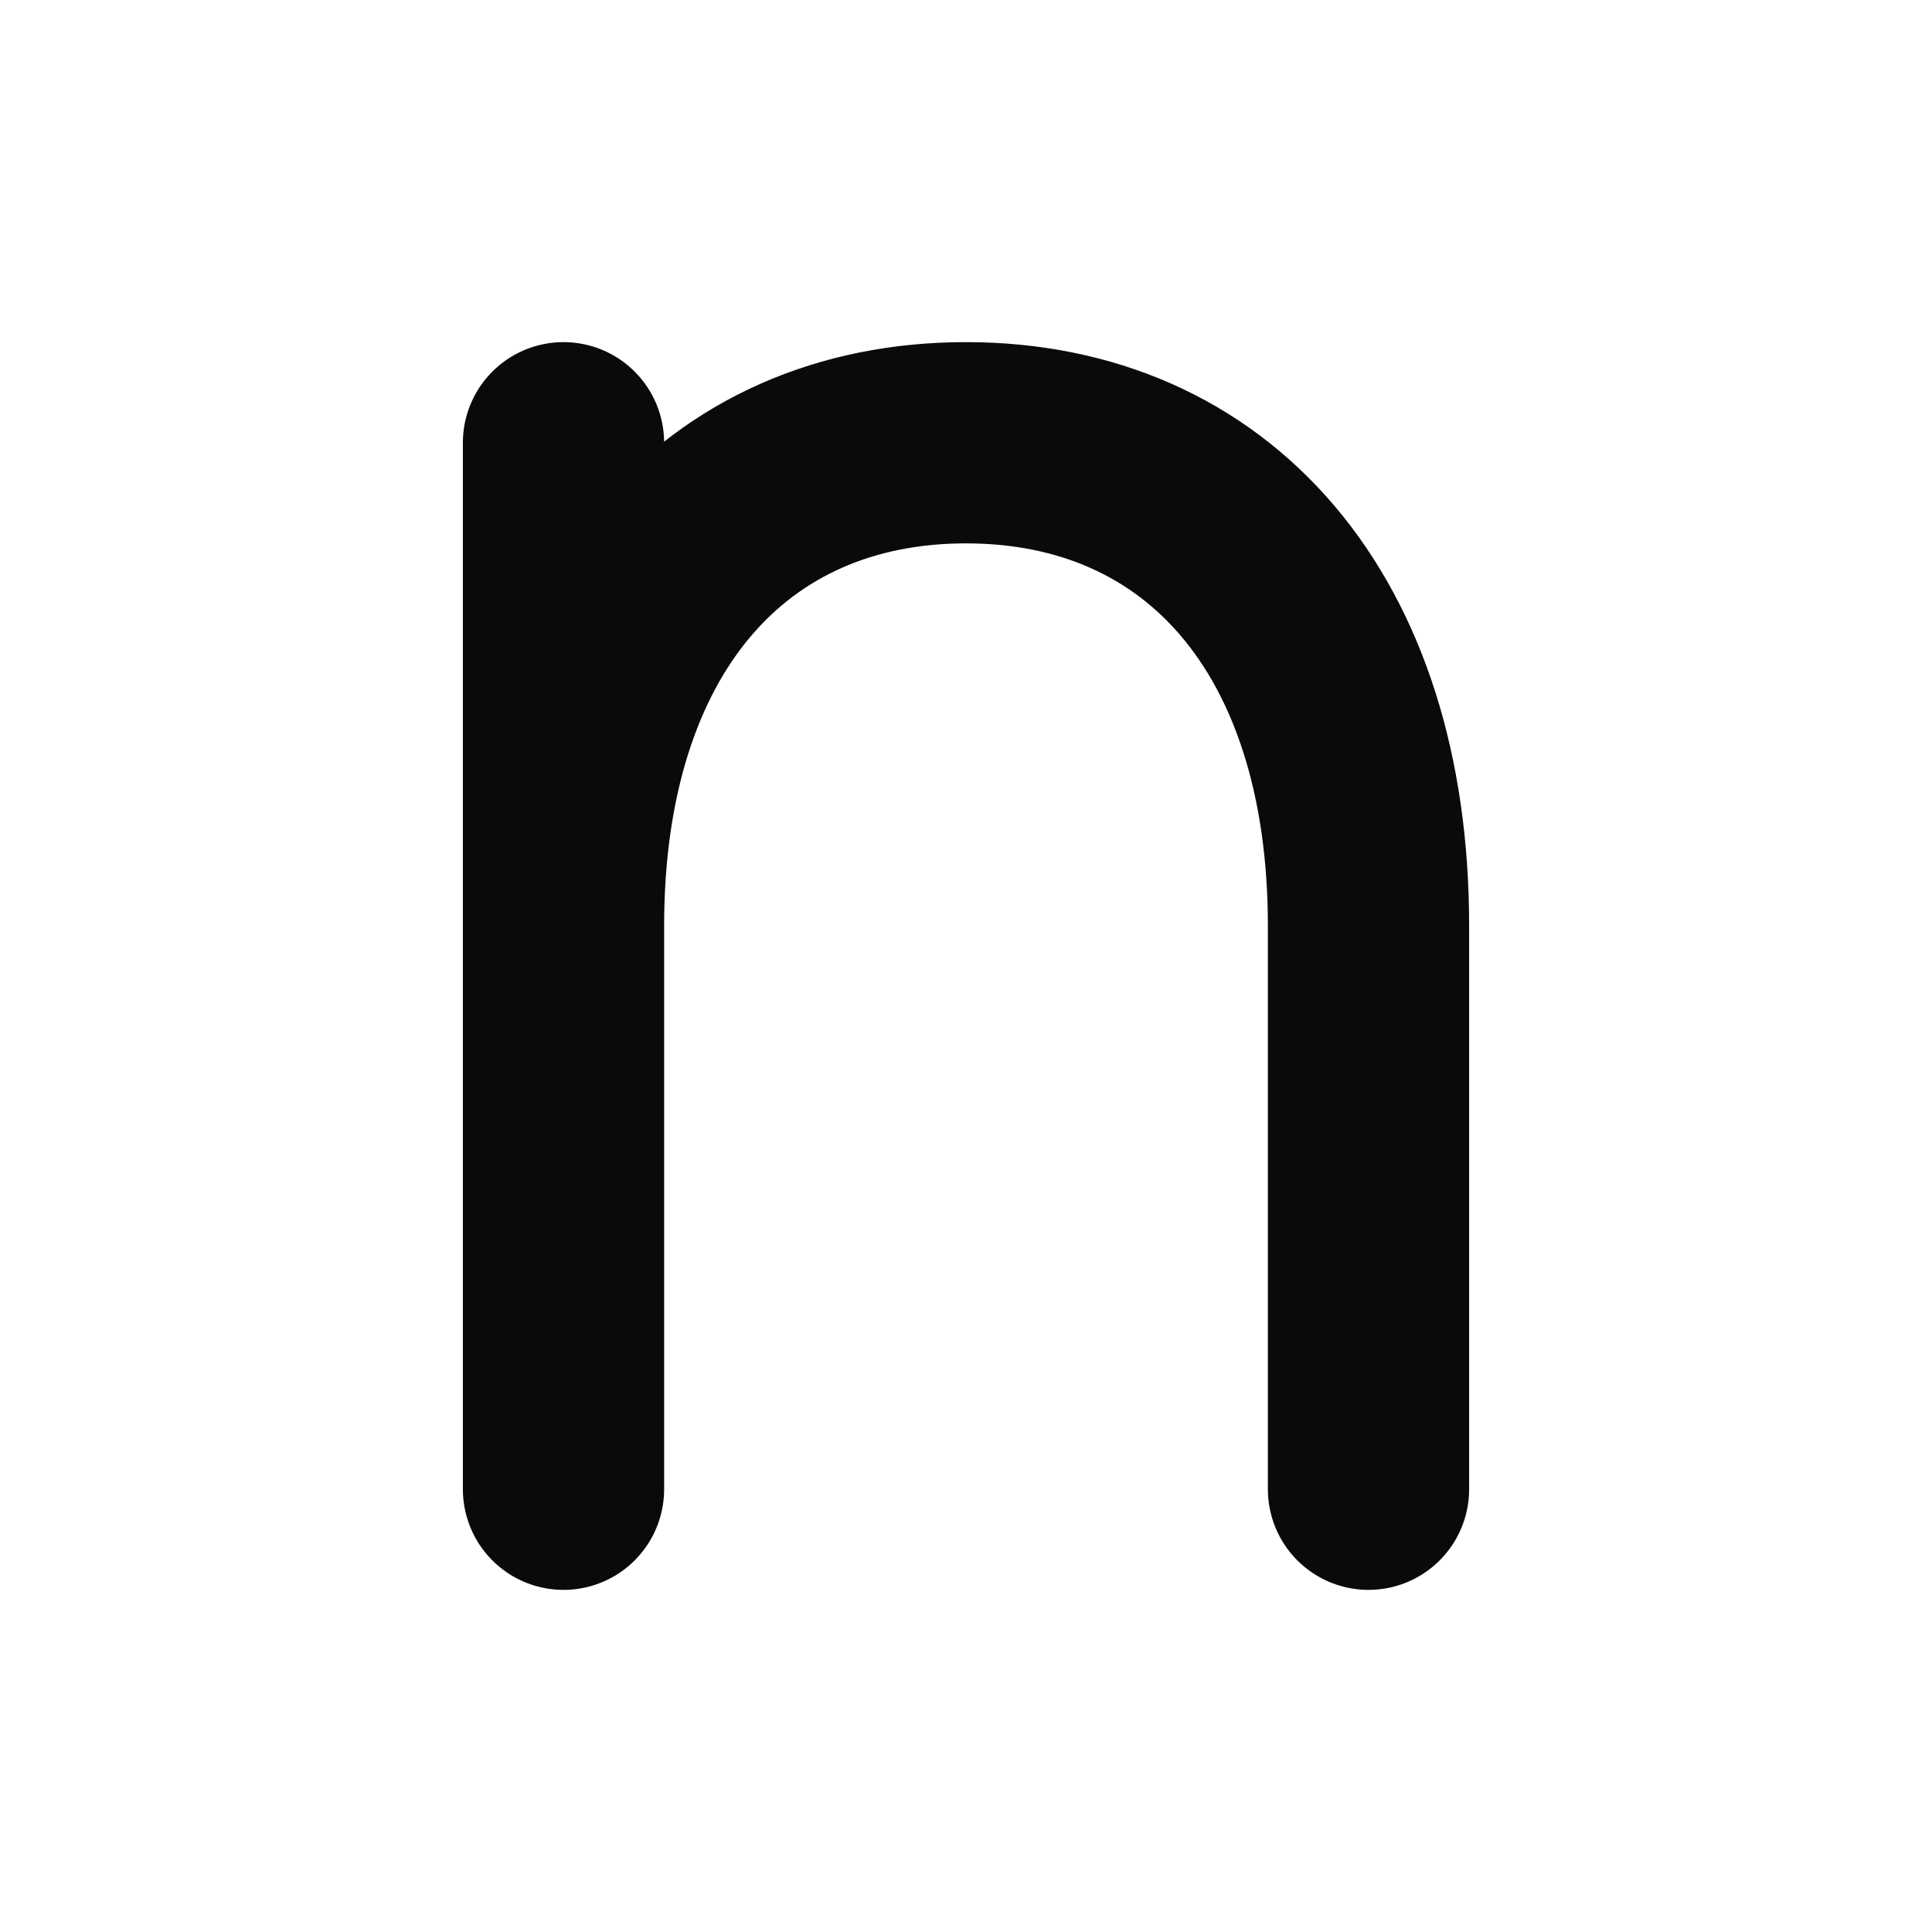
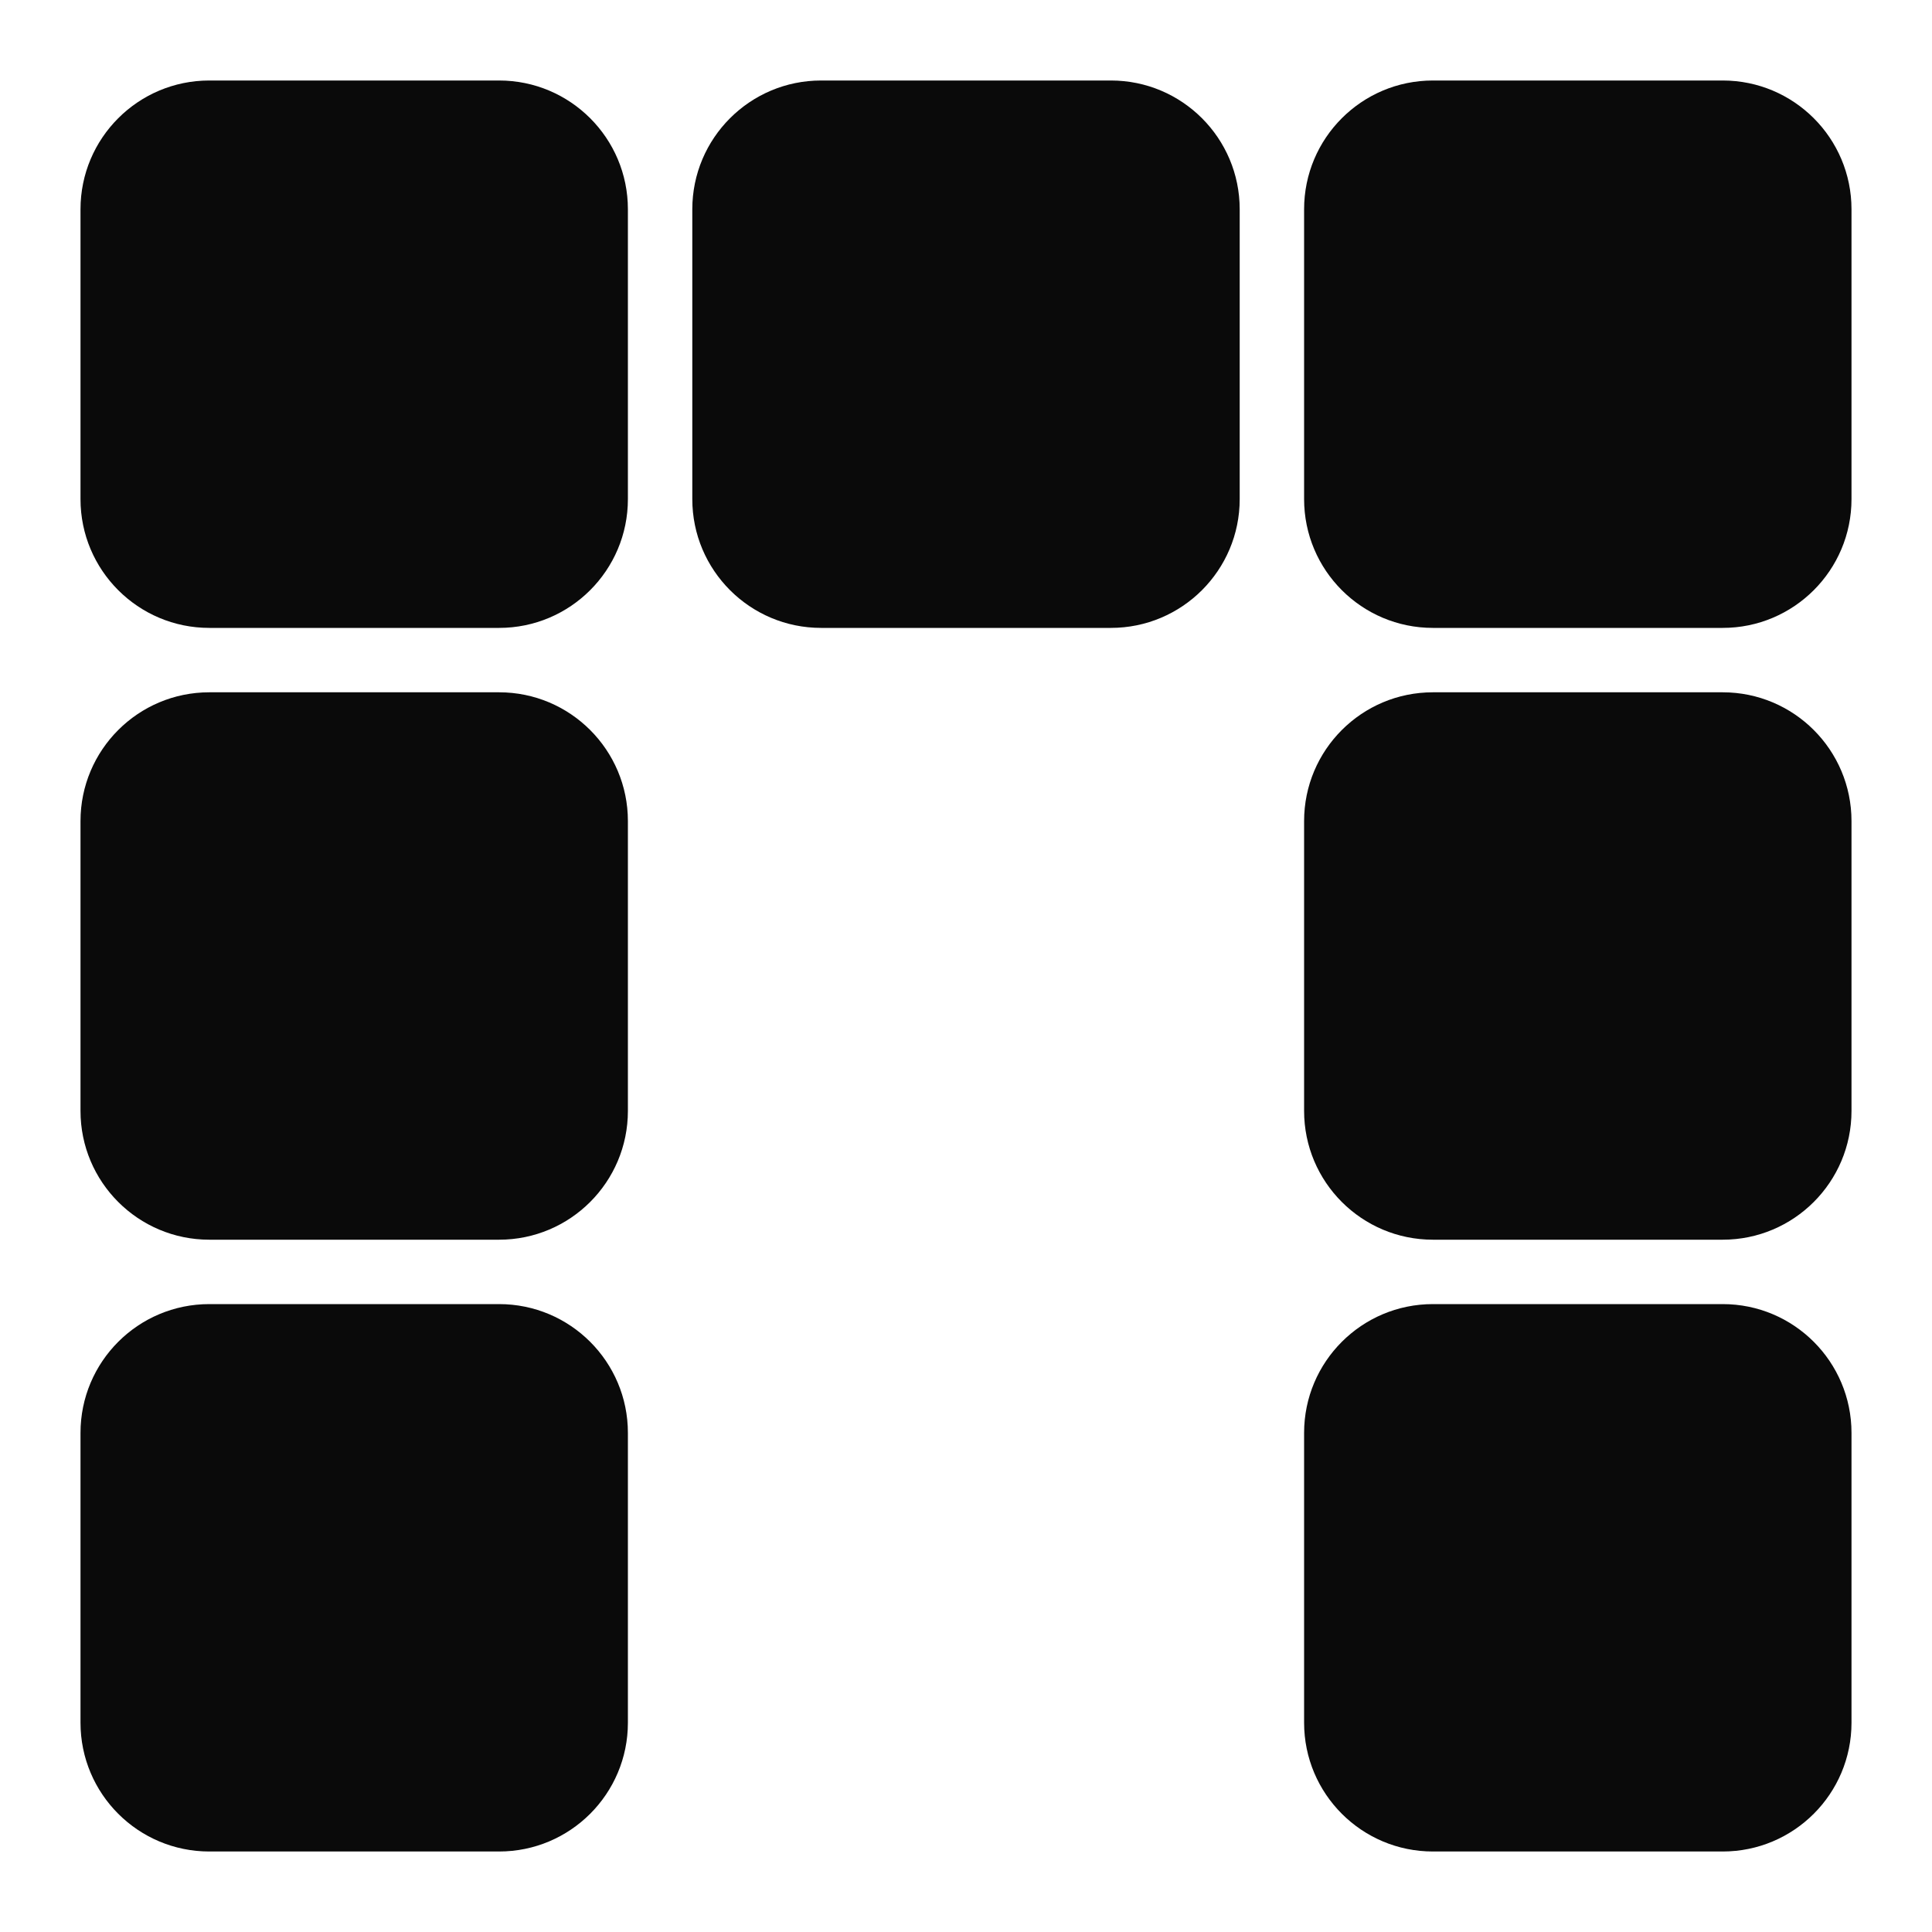
- <svg xmlns="http://www.w3.org/2000/svg" viewBox="0 0 96 96" fill="none" stroke-width="10" stroke-linecap="round" stroke-linejoin="round">
+ <svg xmlns="http://www.w3.org/2000/svg" viewBox="18 18 60 60">
  <style>
-     path { stroke: #0a0a0a; }
-     @media (prefers-color-scheme: dark) { path { stroke: #fafafa; } }
+     rect { fill: #0a0a0a; }
+     @media (prefers-color-scheme: dark) { rect { fill: #fafafa; } }
  </style>
-   <path d="M28 74V22M28 46C28 31 36 22 48 22S68 31 68 46V74" />
+   <rect x="20.5" y="20.5" width="17" height="17" rx="4" />
+   <rect x="39.5" y="20.5" width="17" height="17" rx="4" />
+   <rect x="58.5" y="20.5" width="17" height="17" rx="4" />
+   <rect x="20.5" y="39.5" width="17" height="17" rx="4" />
+   <rect x="58.5" y="39.5" width="17" height="17" rx="4" />
+   <rect x="20.5" y="58.5" width="17" height="17" rx="4" />
+   <rect x="58.5" y="58.5" width="17" height="17" rx="4" />
</svg>
